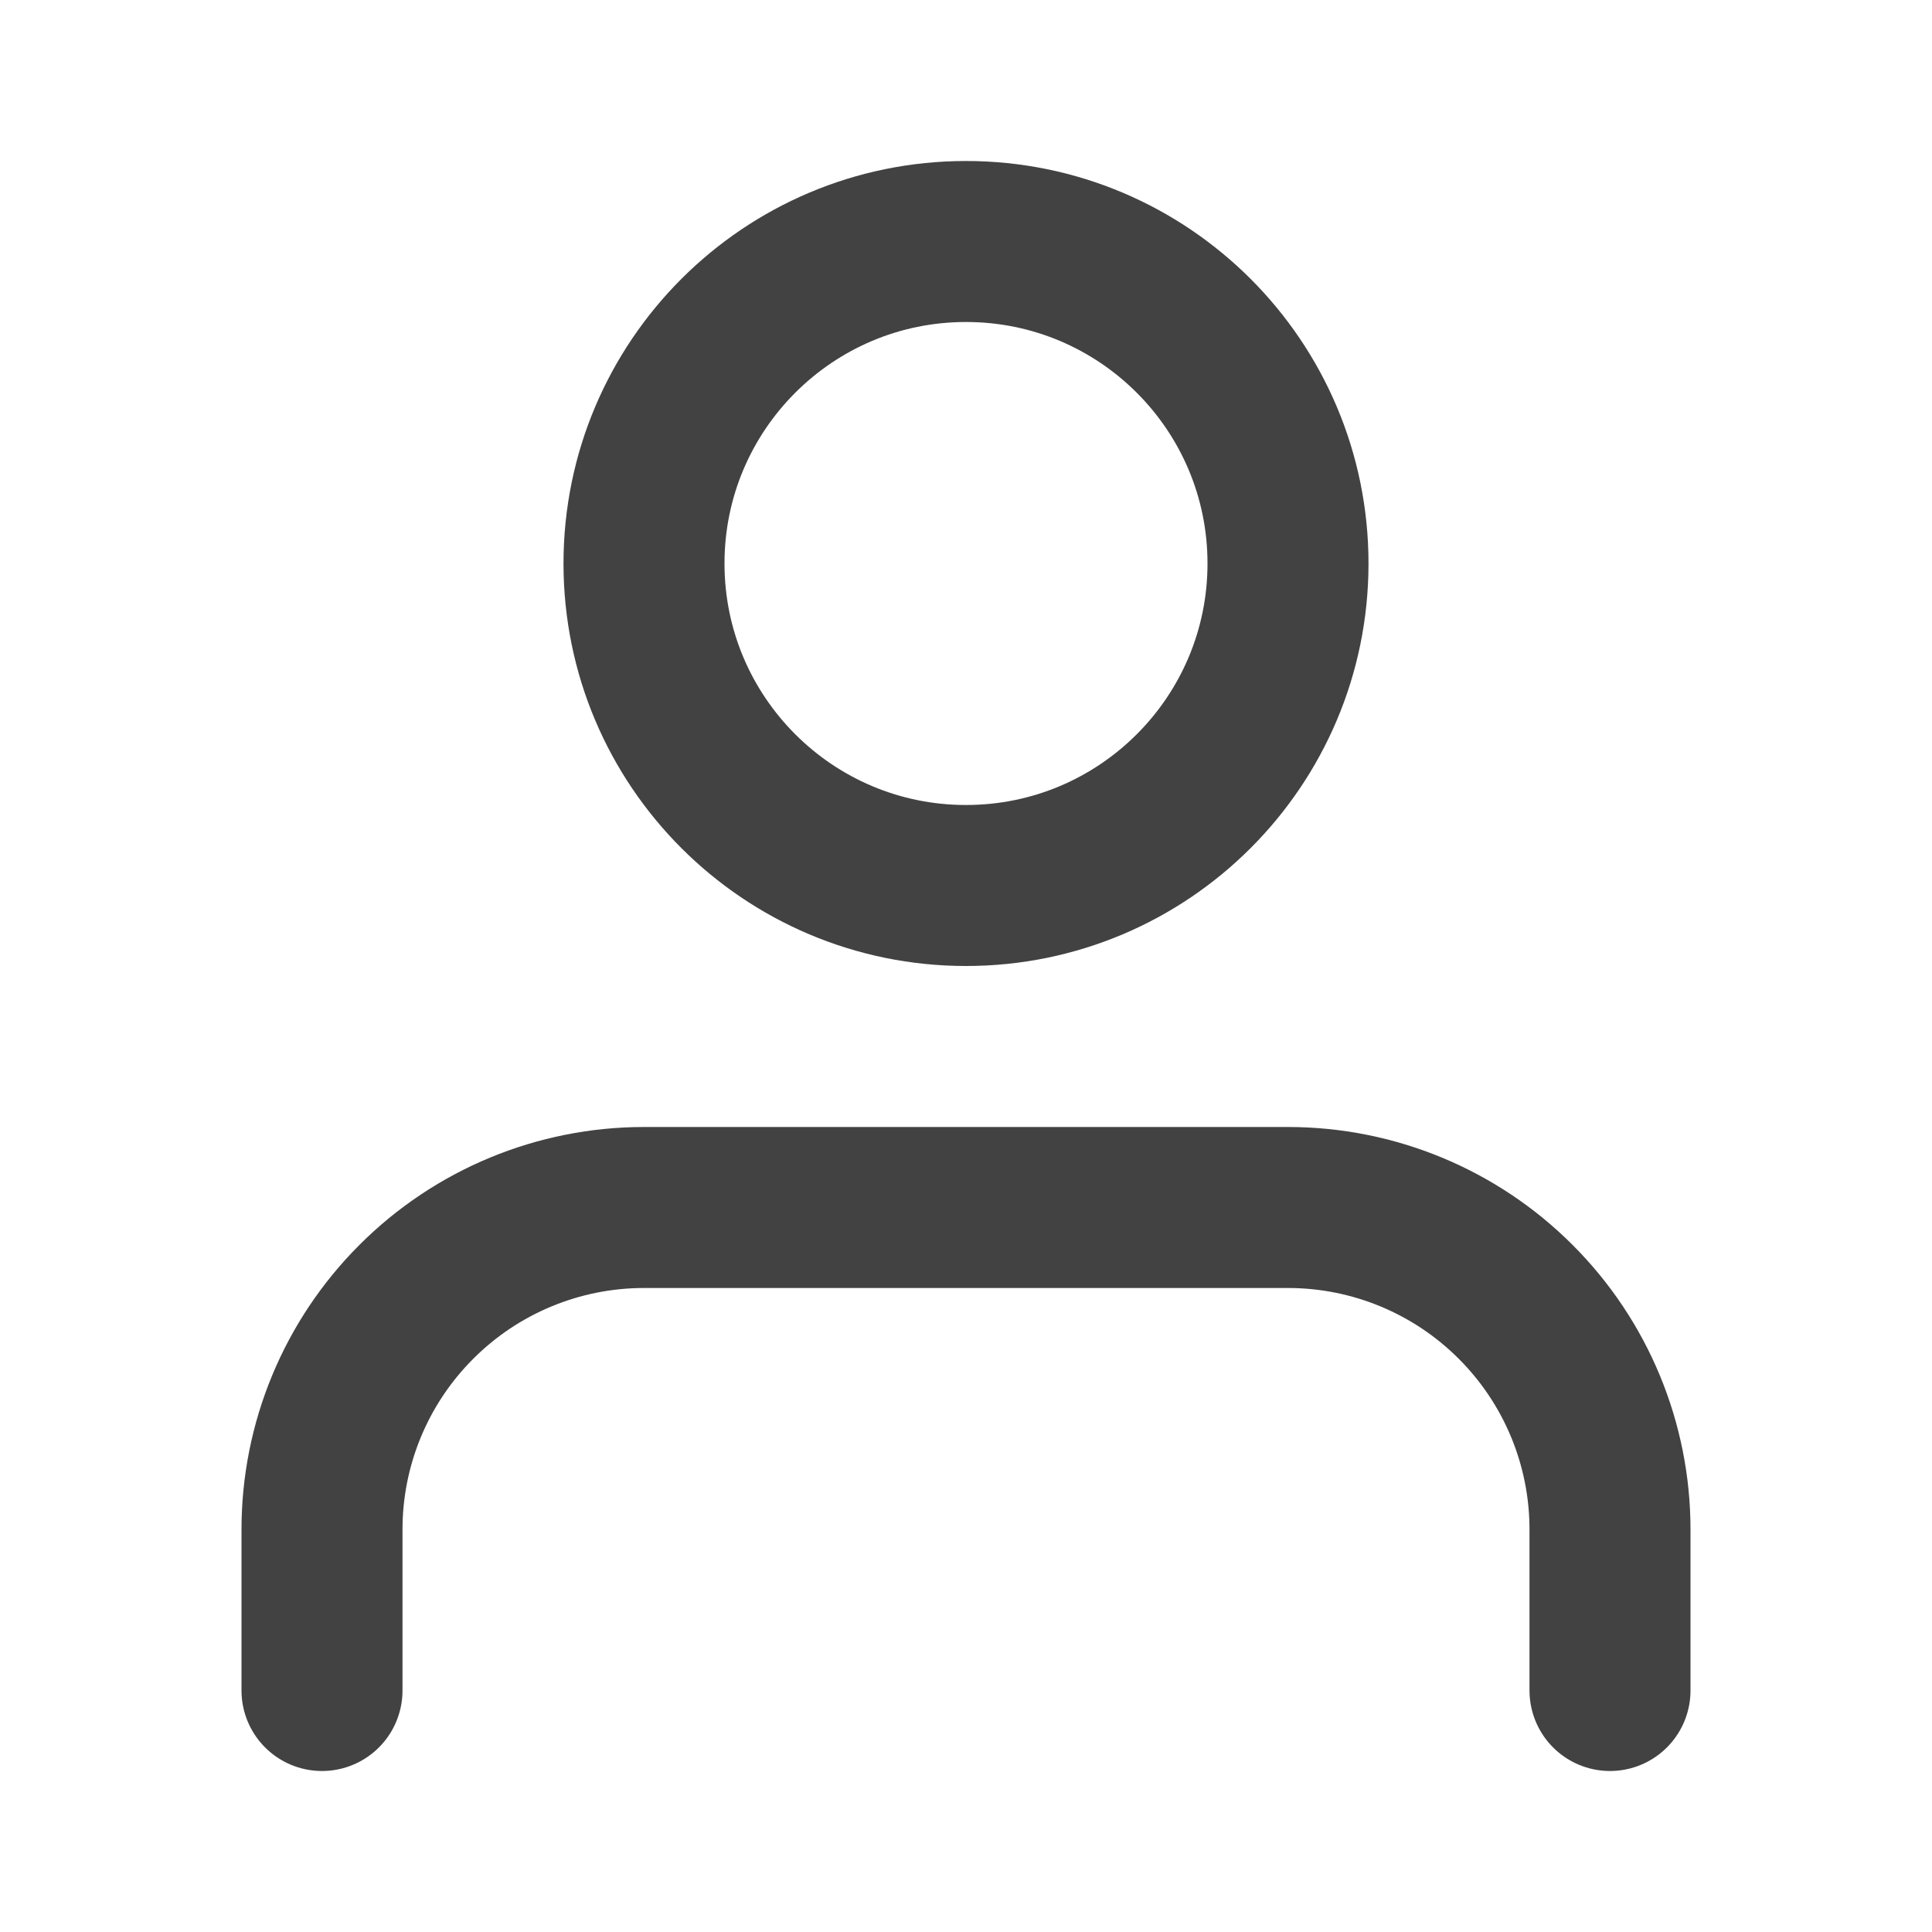
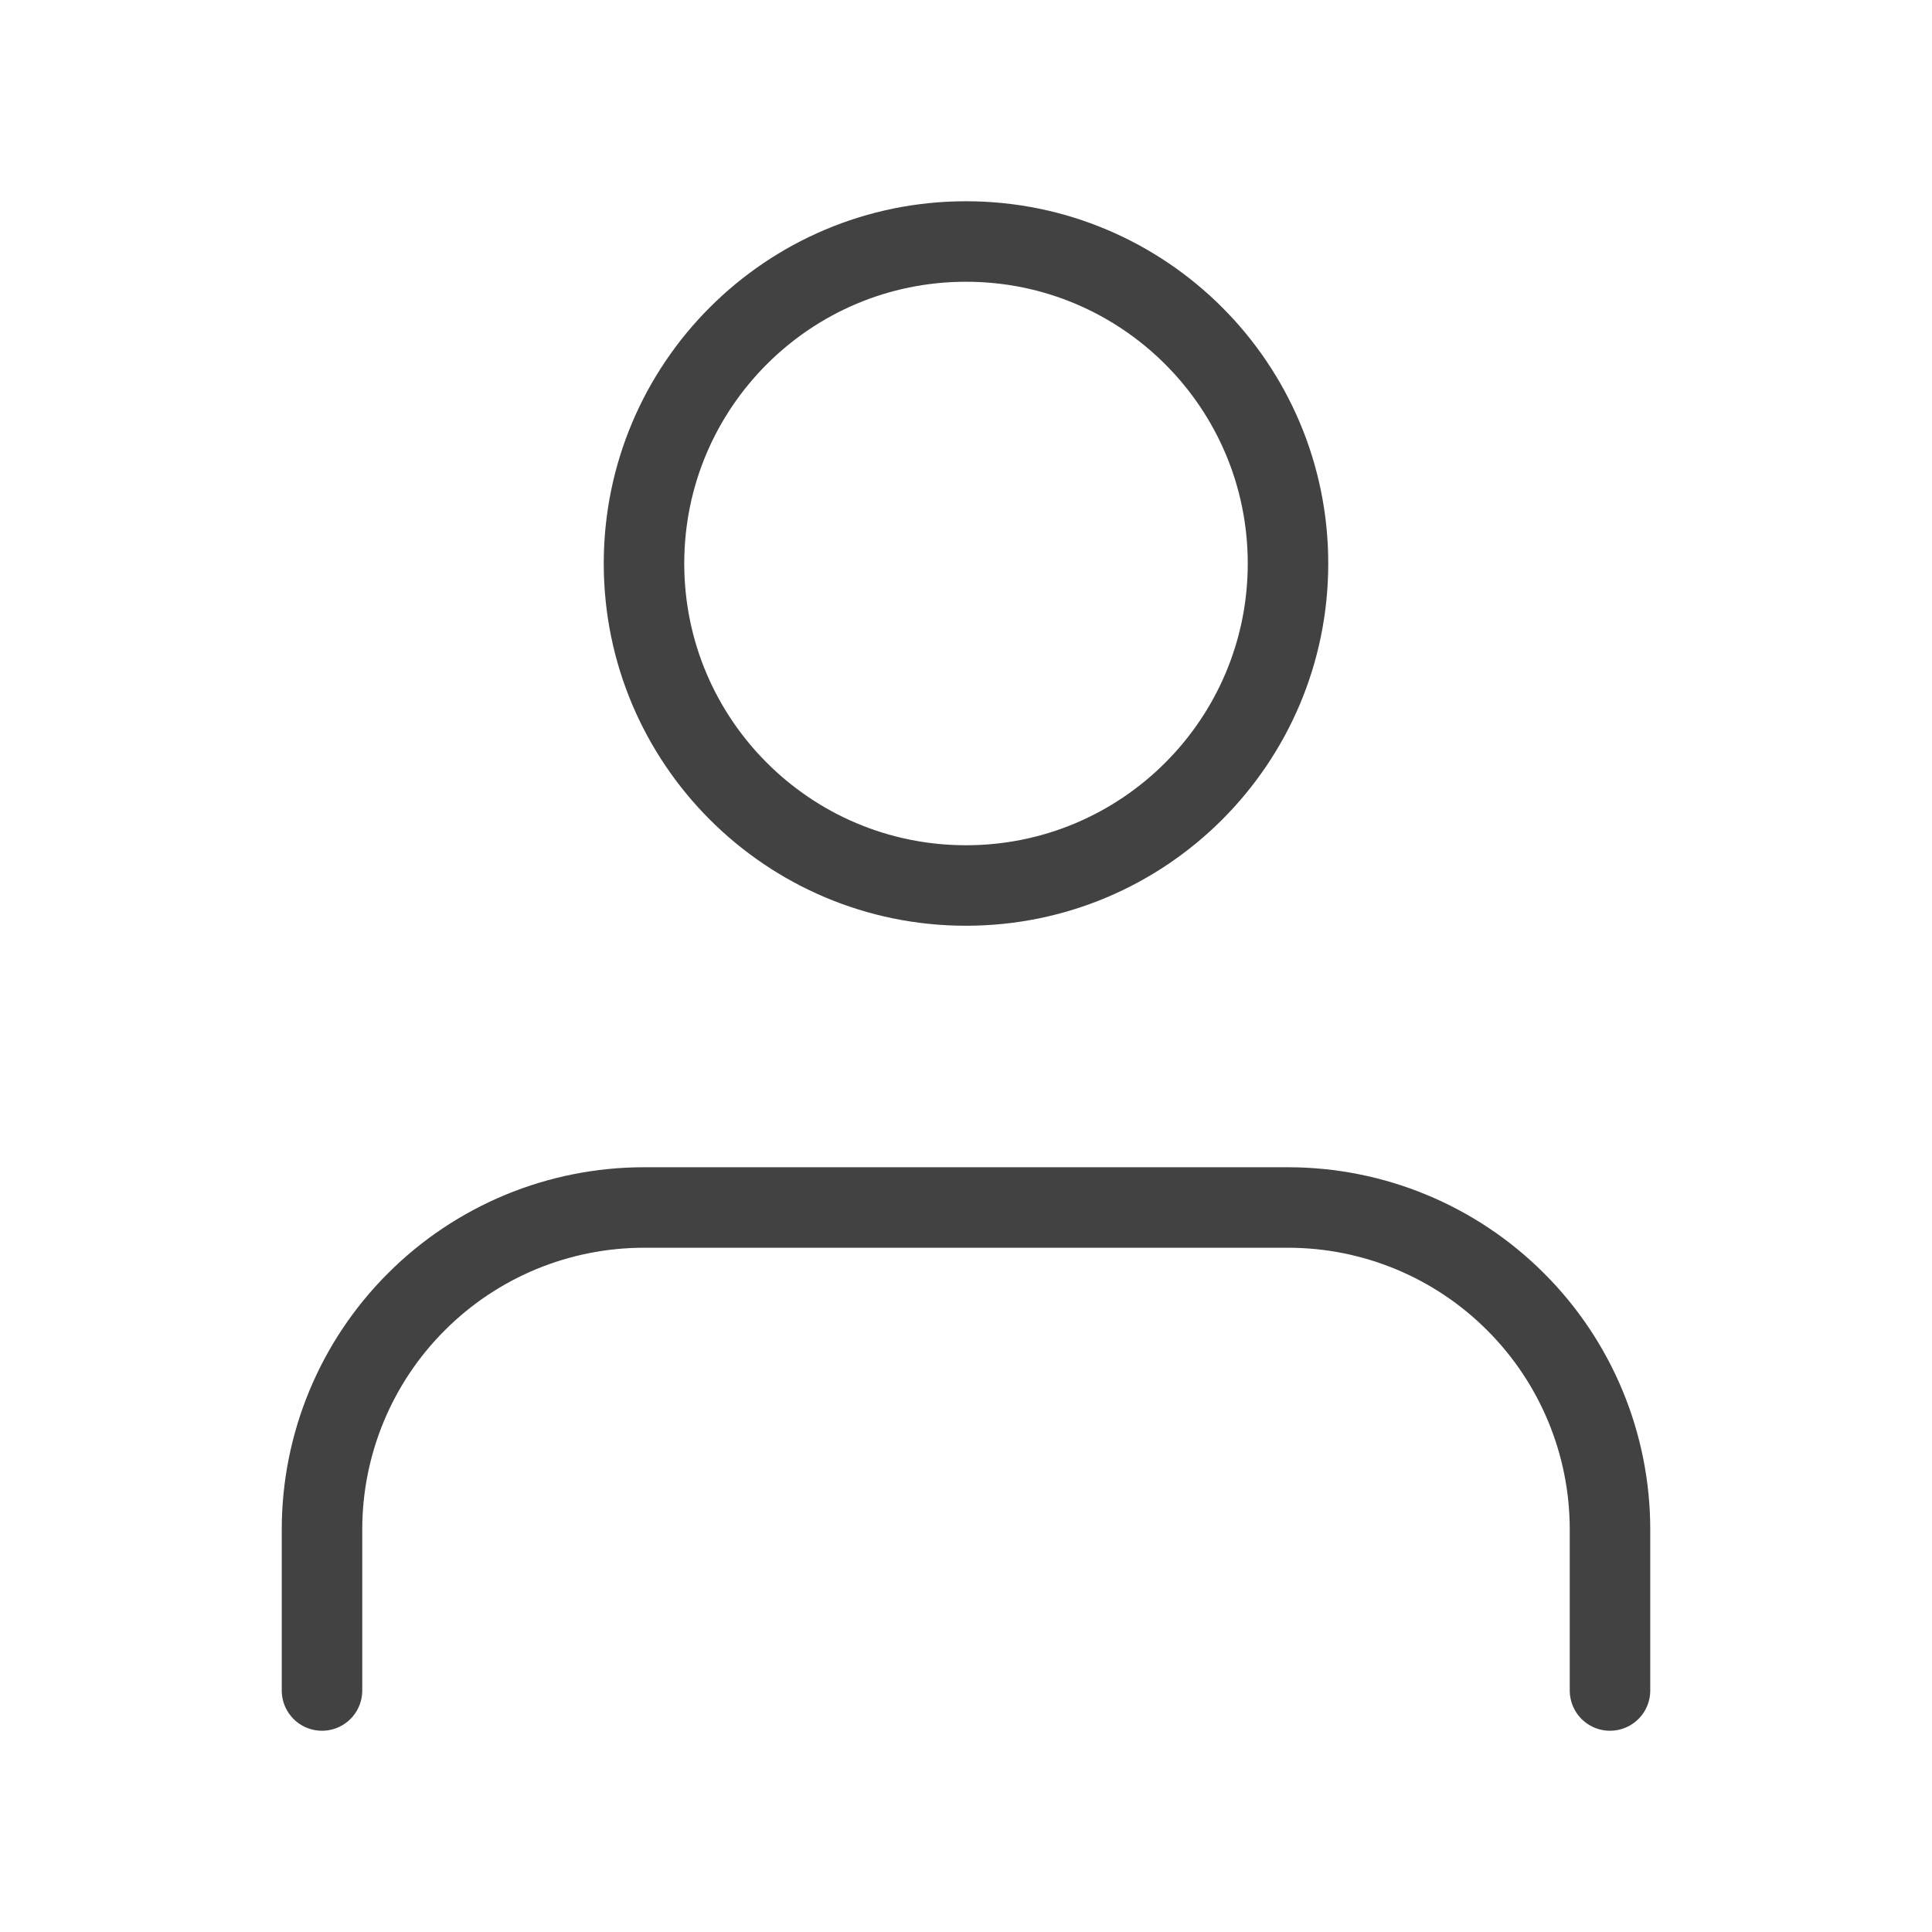
<svg xmlns="http://www.w3.org/2000/svg" width="24" height="24" viewBox="0 0 24 24" fill="none">
-   <path d="M20 21V19C20 17.939 19.579 16.922 18.828 16.172C18.078 15.421 17.061 15 16 15H8C6.939 15 5.922 15.421 5.172 16.172C4.421 16.922 4 17.939 4 19V21" stroke="#424242" stroke-width="2" stroke-linecap="round" stroke-linejoin="round" />
-   <path d="M12 11C14.209 11 16 9.209 16 7C16 4.791 14.209 3 12 3C9.791 3 8 4.791 8 7C8 9.209 9.791 11 12 11Z" stroke="#424242" stroke-width="2" stroke-linecap="round" stroke-linejoin="round" />
+   <path d="M20 21V19C20 17.939 19.579 16.922 18.828 16.172C18.078 15.421 17.061 15 16 15H8C6.939 15 5.922 15.421 5.172 16.172C4.421 16.922 4 17.939 4 19V21" stroke="#424242" stroke-width="current" stroke-linecap="round" stroke-linejoin="round" />
+   <path d="M12 11C14.209 11 16 9.209 16 7C16 4.791 14.209 3 12 3C9.791 3 8 4.791 8 7C8 9.209 9.791 11 12 11Z" stroke="#424242" stroke-width="current" stroke-linecap="round" stroke-linejoin="round" />
</svg>
